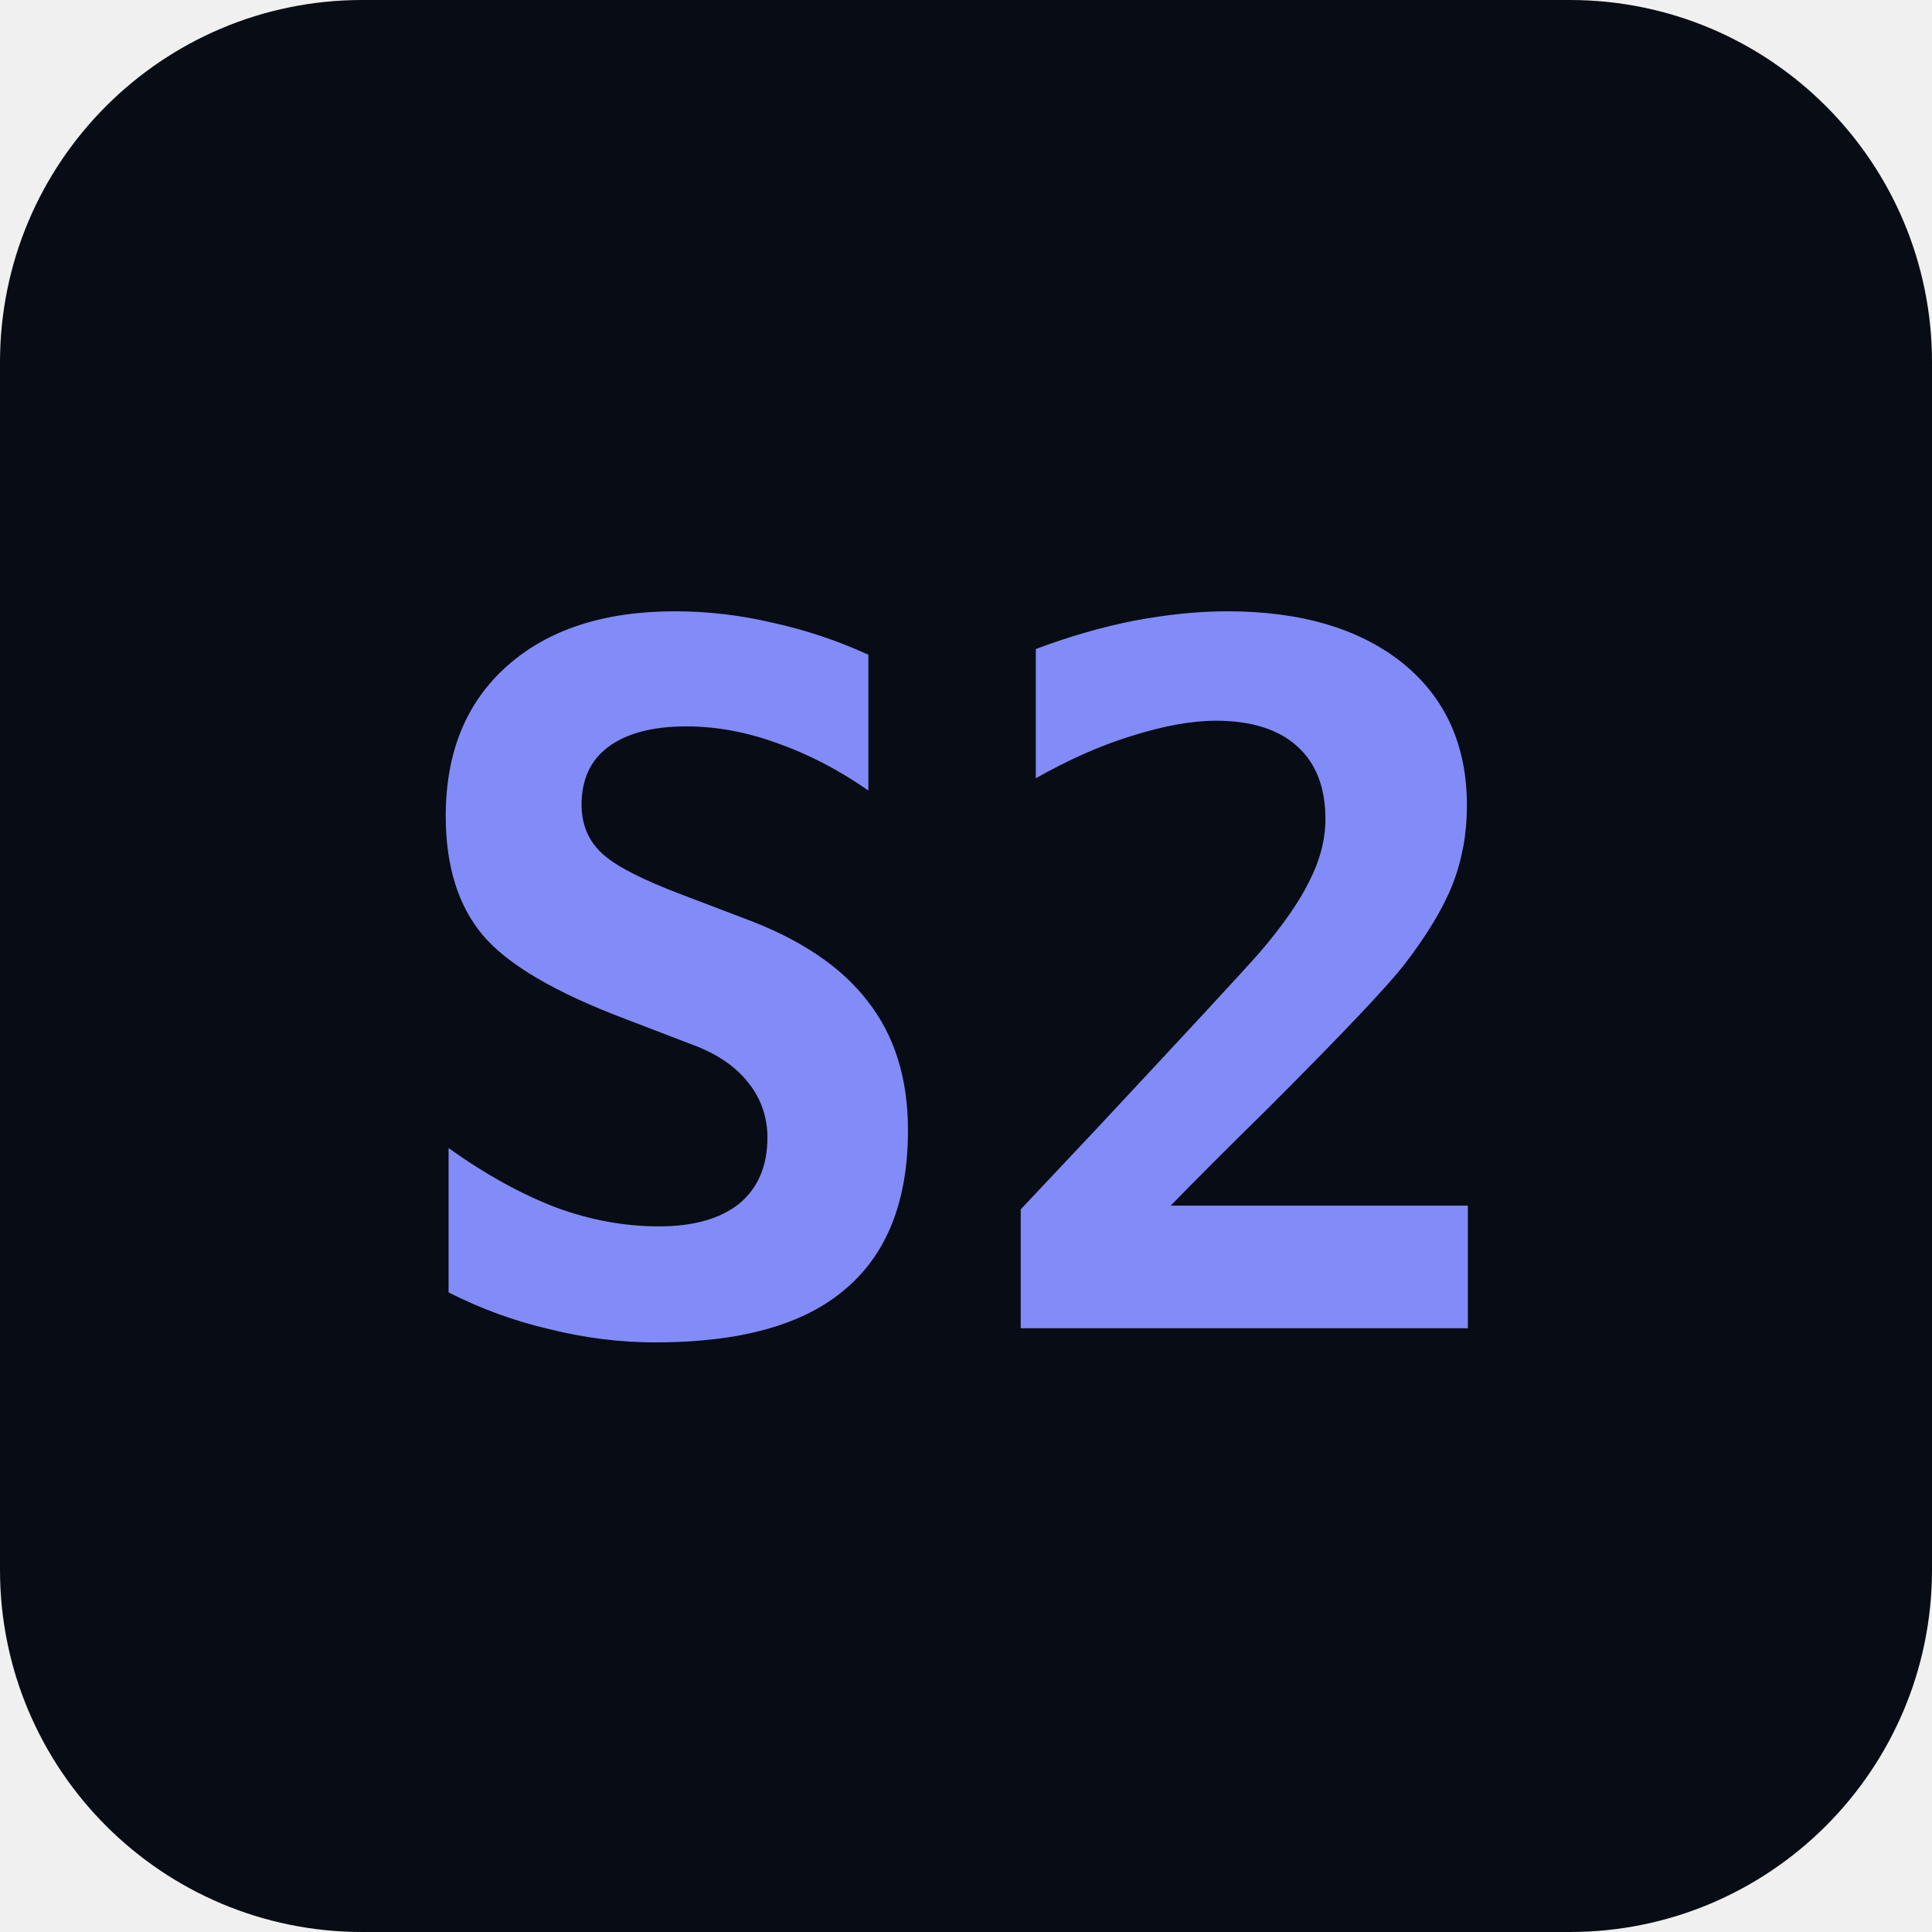
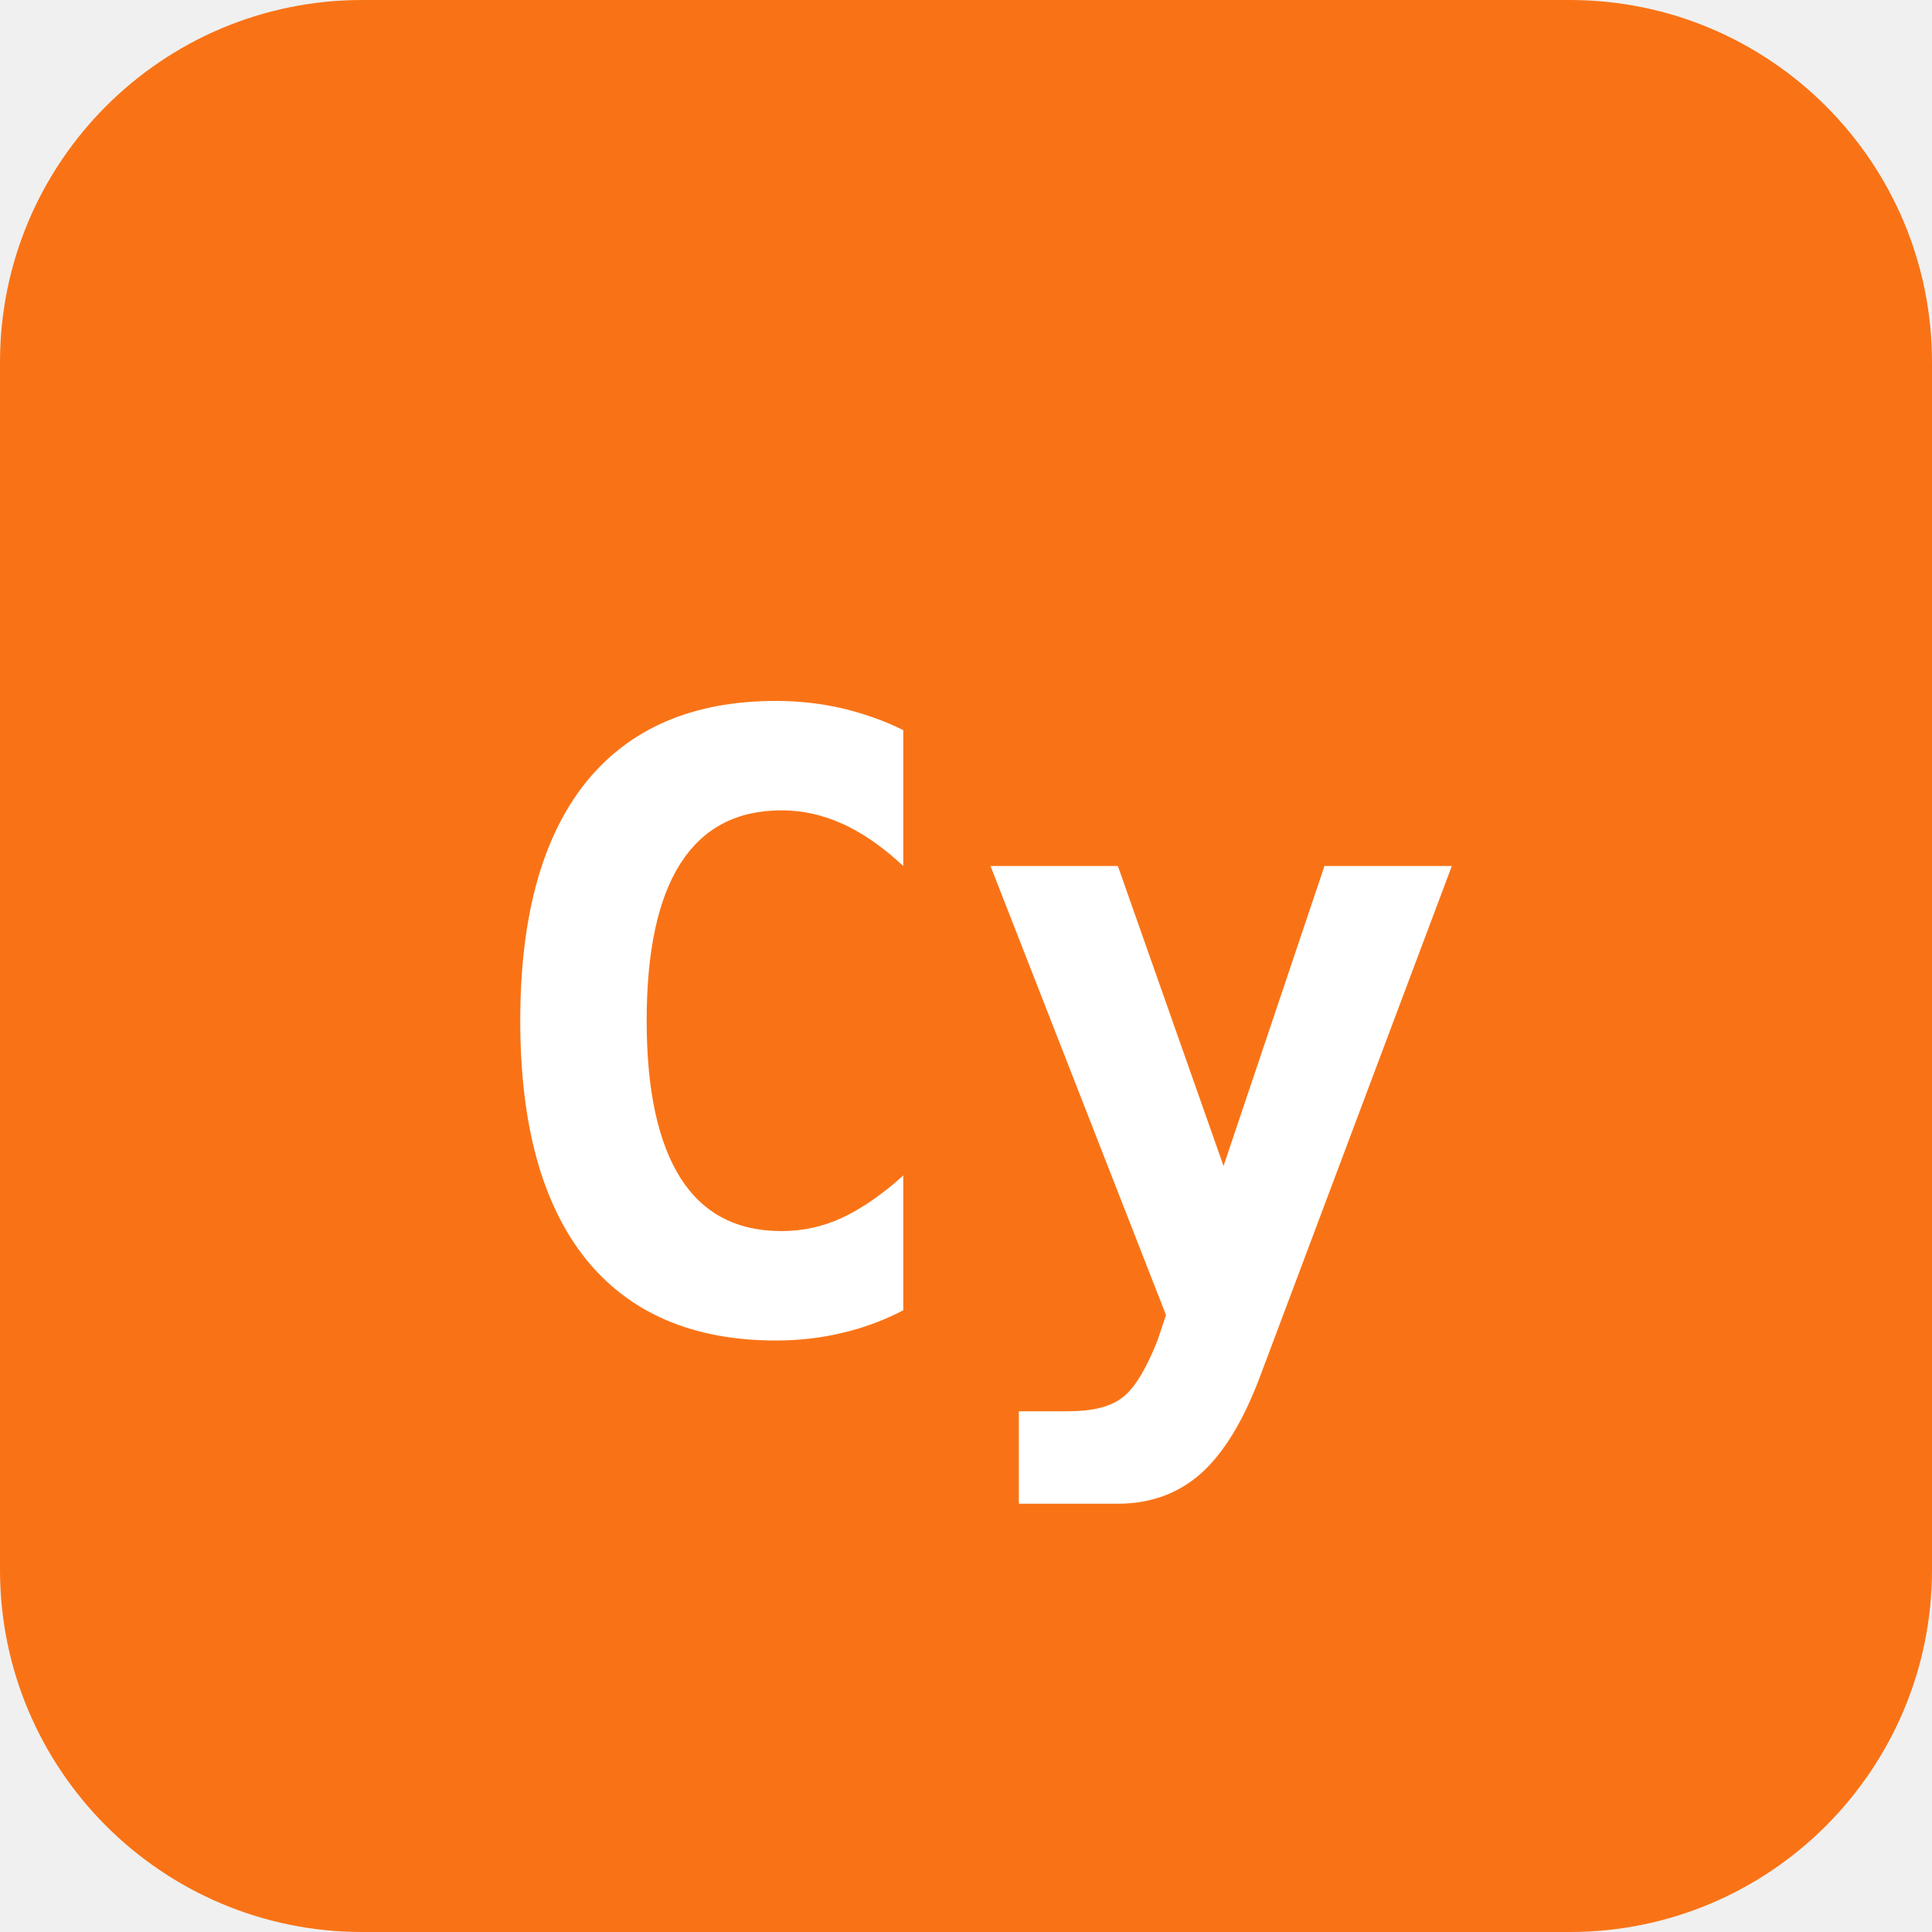
<svg xmlns="http://www.w3.org/2000/svg" viewBox="0 0 32 32">
-   <rect width="32" height="32" rx="6" fill="#080C14" />
-   <text x="16" y="22" font-family="monospace" font-size="16" font-weight="bold" fill="#818CF8" text-anchor="middle">S2</text>
+   <rect width="32" height="32" rx="6" fill="#F97316" />
+   <text x="16" y="22" font-family="monospace" font-size="14" font-weight="bold" fill="#FFFFFF" text-anchor="middle">Cy</text>
</svg>
